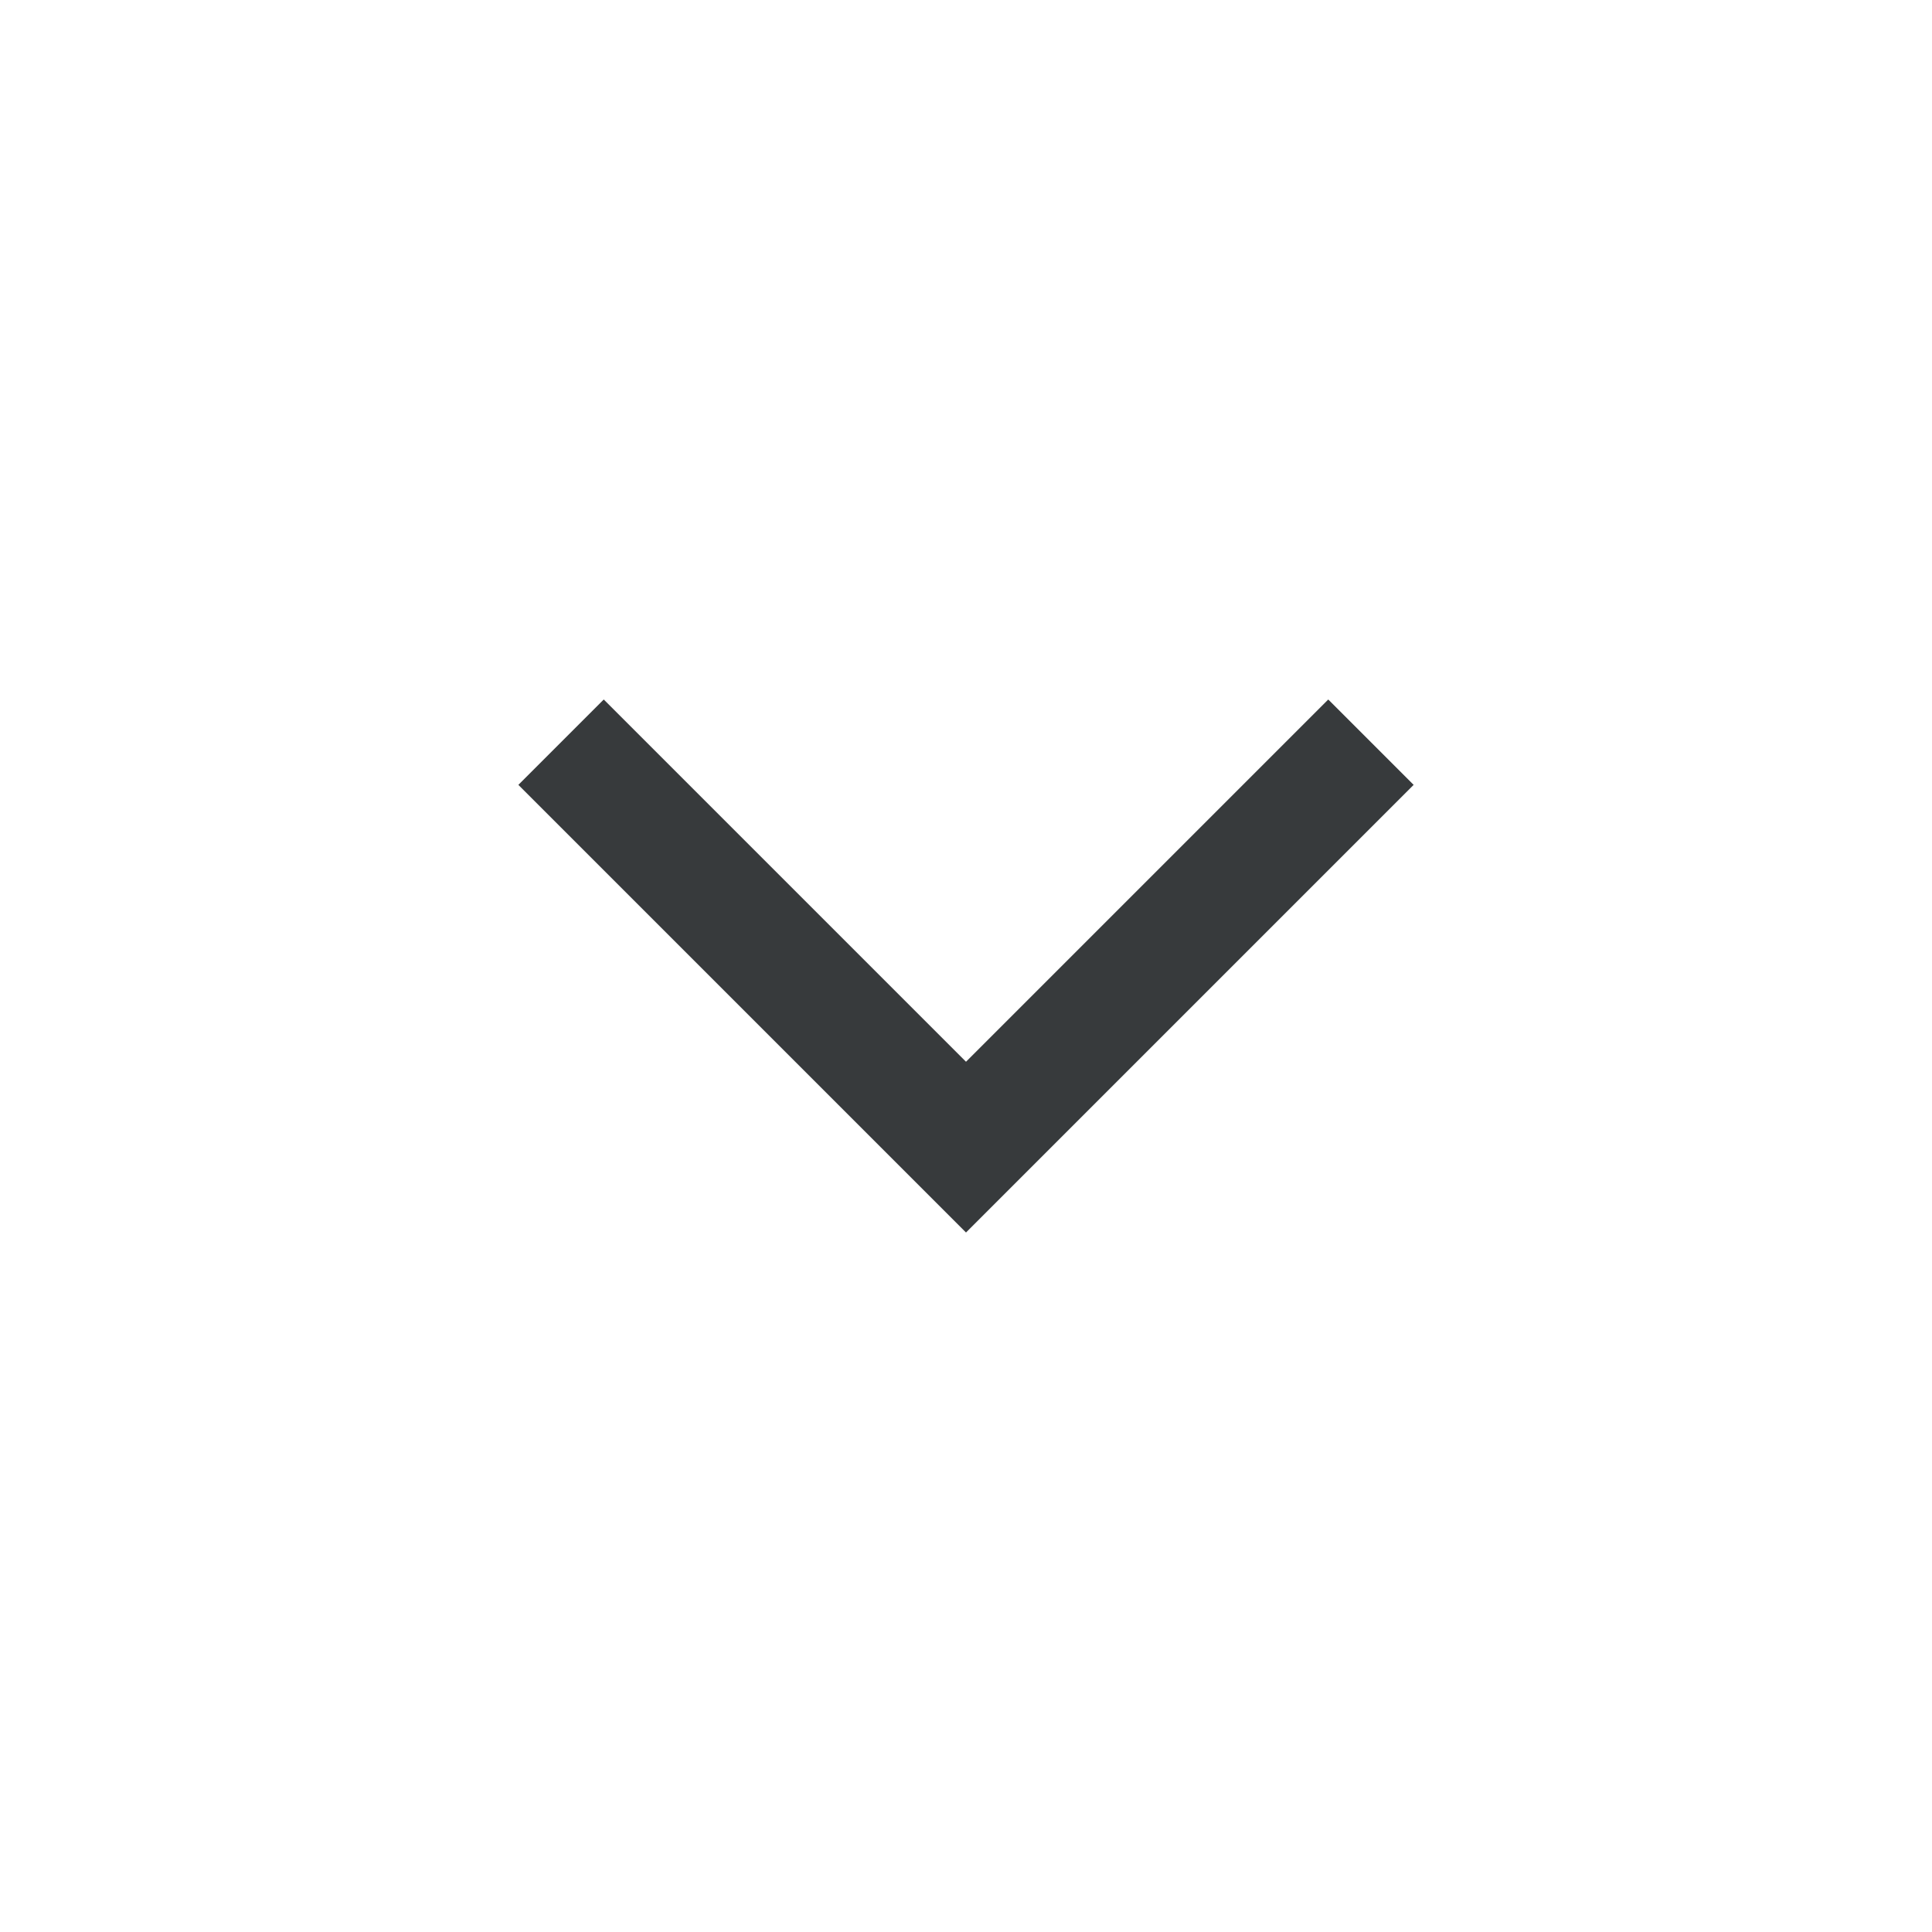
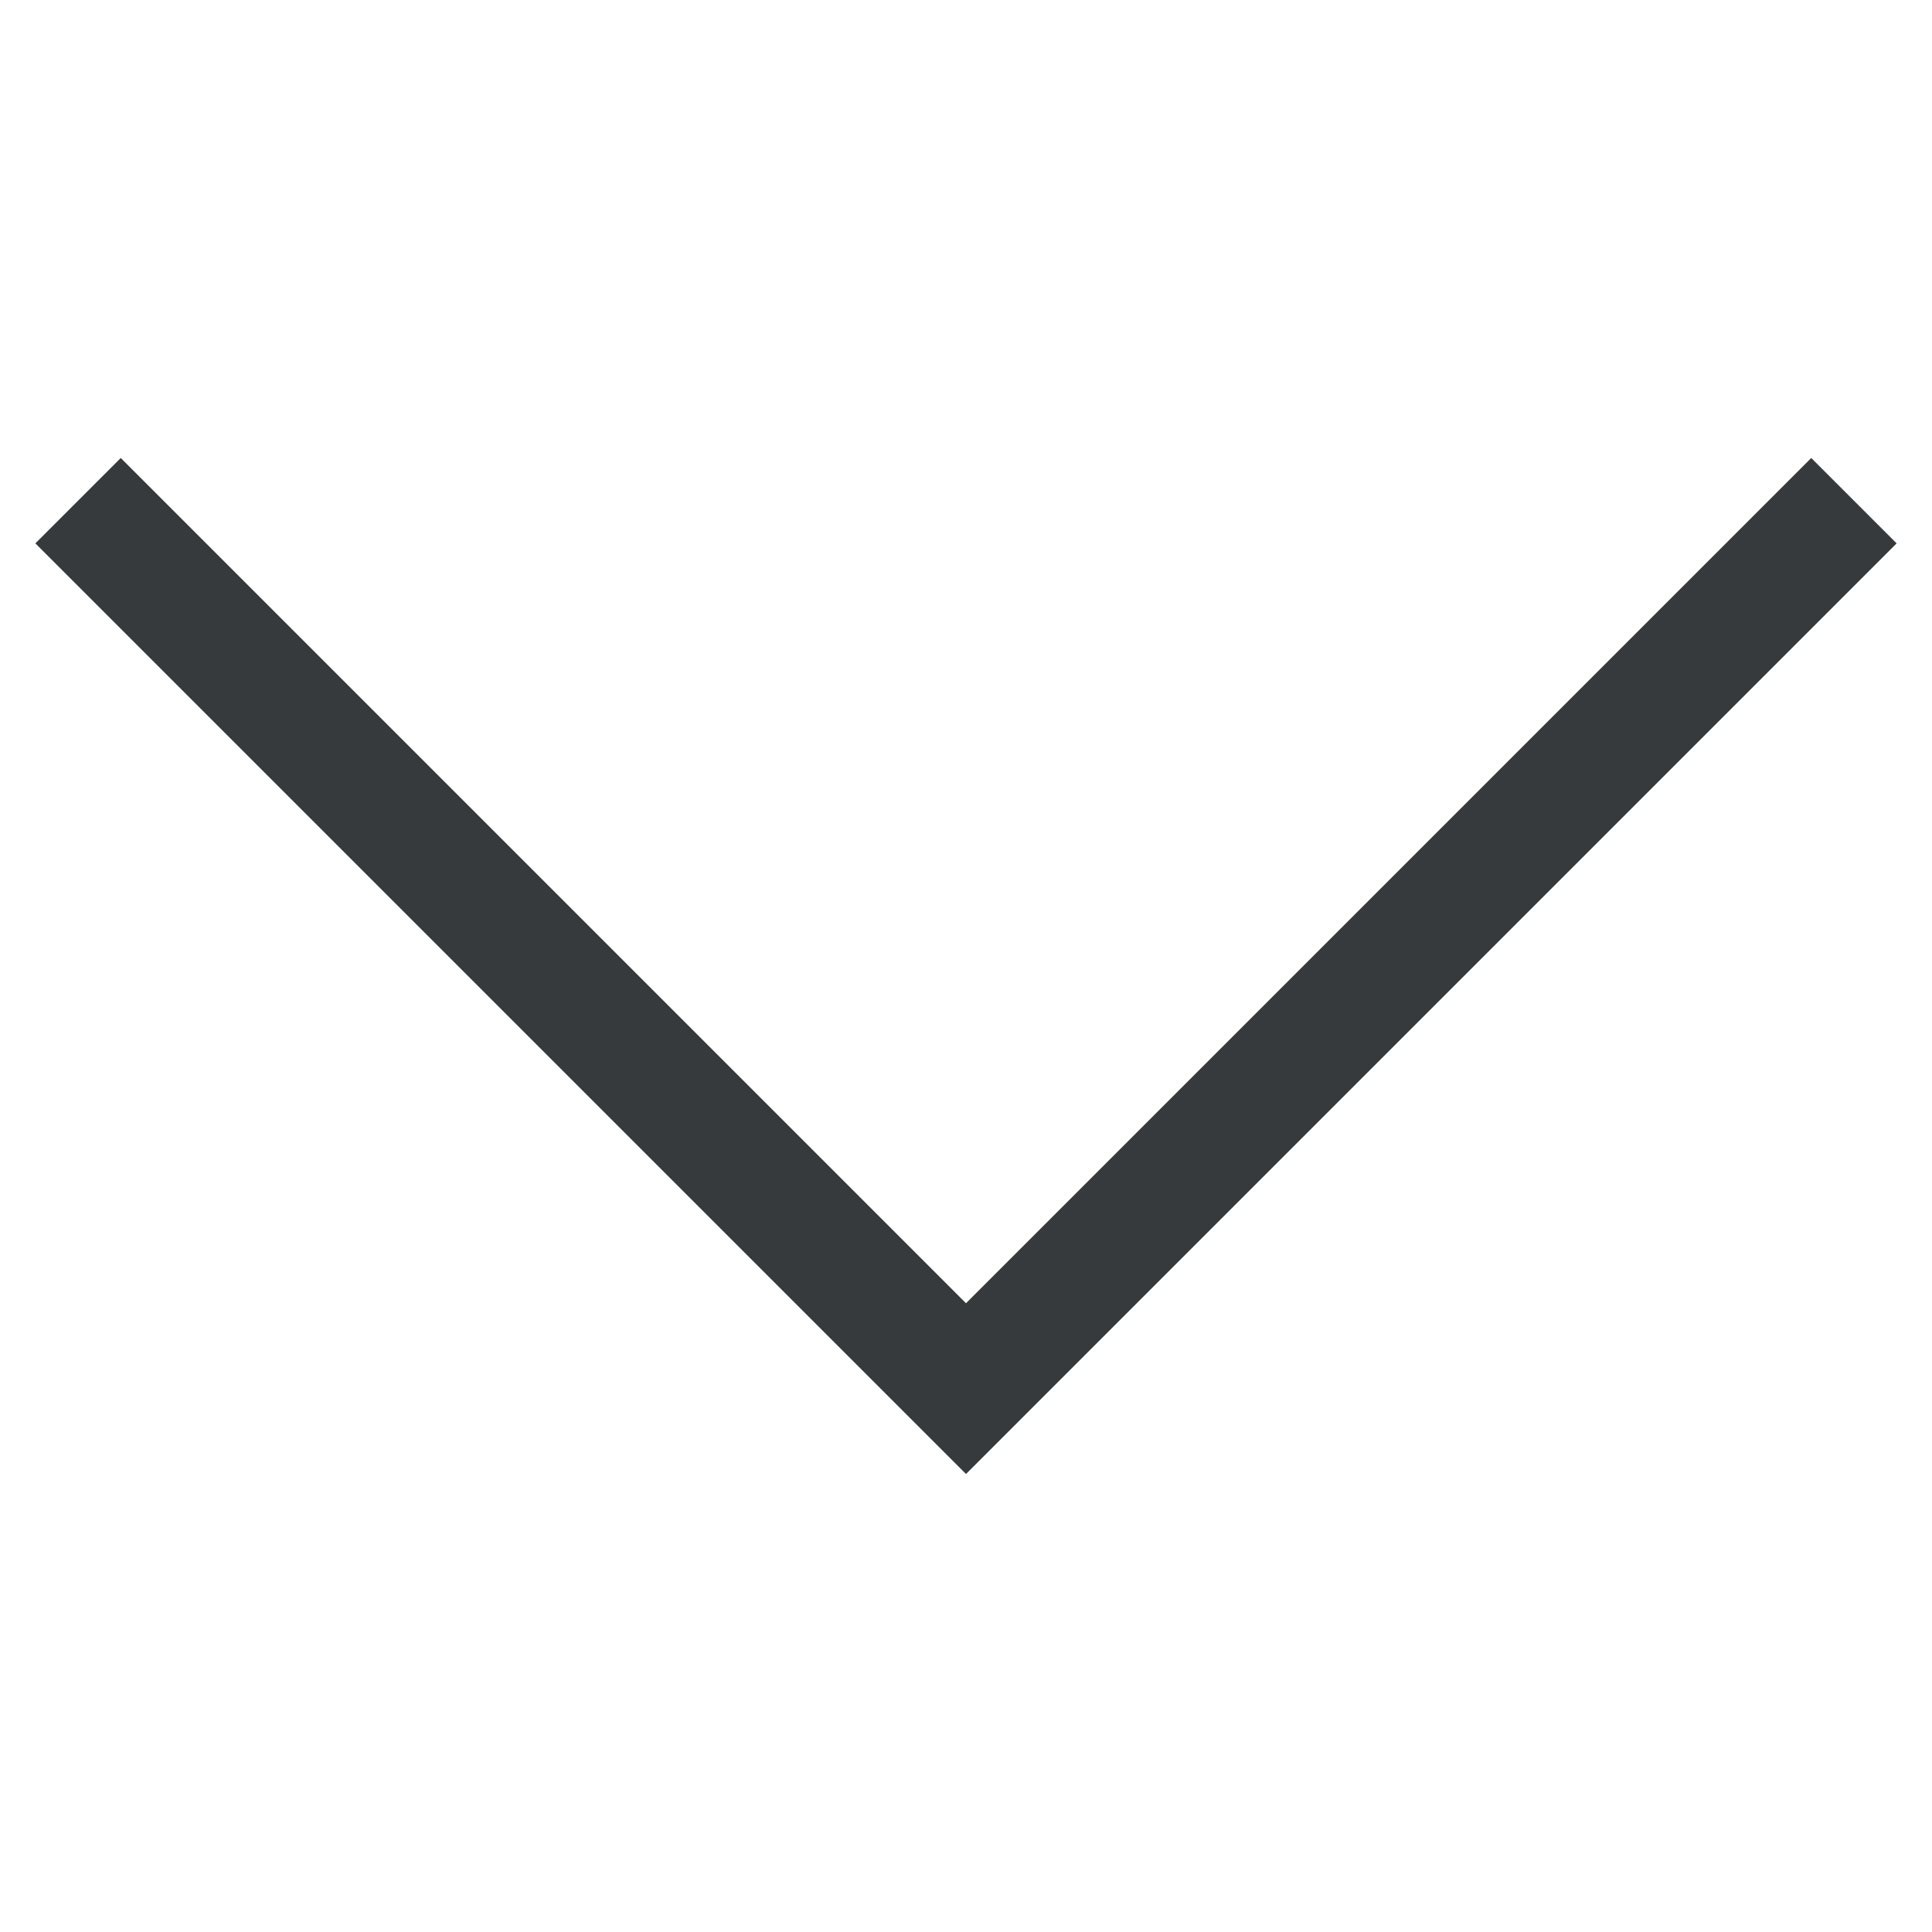
<svg xmlns="http://www.w3.org/2000/svg" width="64" height="64" viewBox="0 0 64 64">
  <g class="nc-icon-wrapper" stroke-linecap="square" stroke-linejoin="miter" stroke-width="4" fill="#373a3c" stroke="#373a3c">
-     <polyline fill="none" stroke="#373a3c" stroke-miterlimit="10" points="44,26 32,38 20,26 " />
+     <polyline fill="none" stroke="#373a3c" stroke-miterlimit="10" points="60,18 32,46 4,18 " />
  </g>
</svg>
